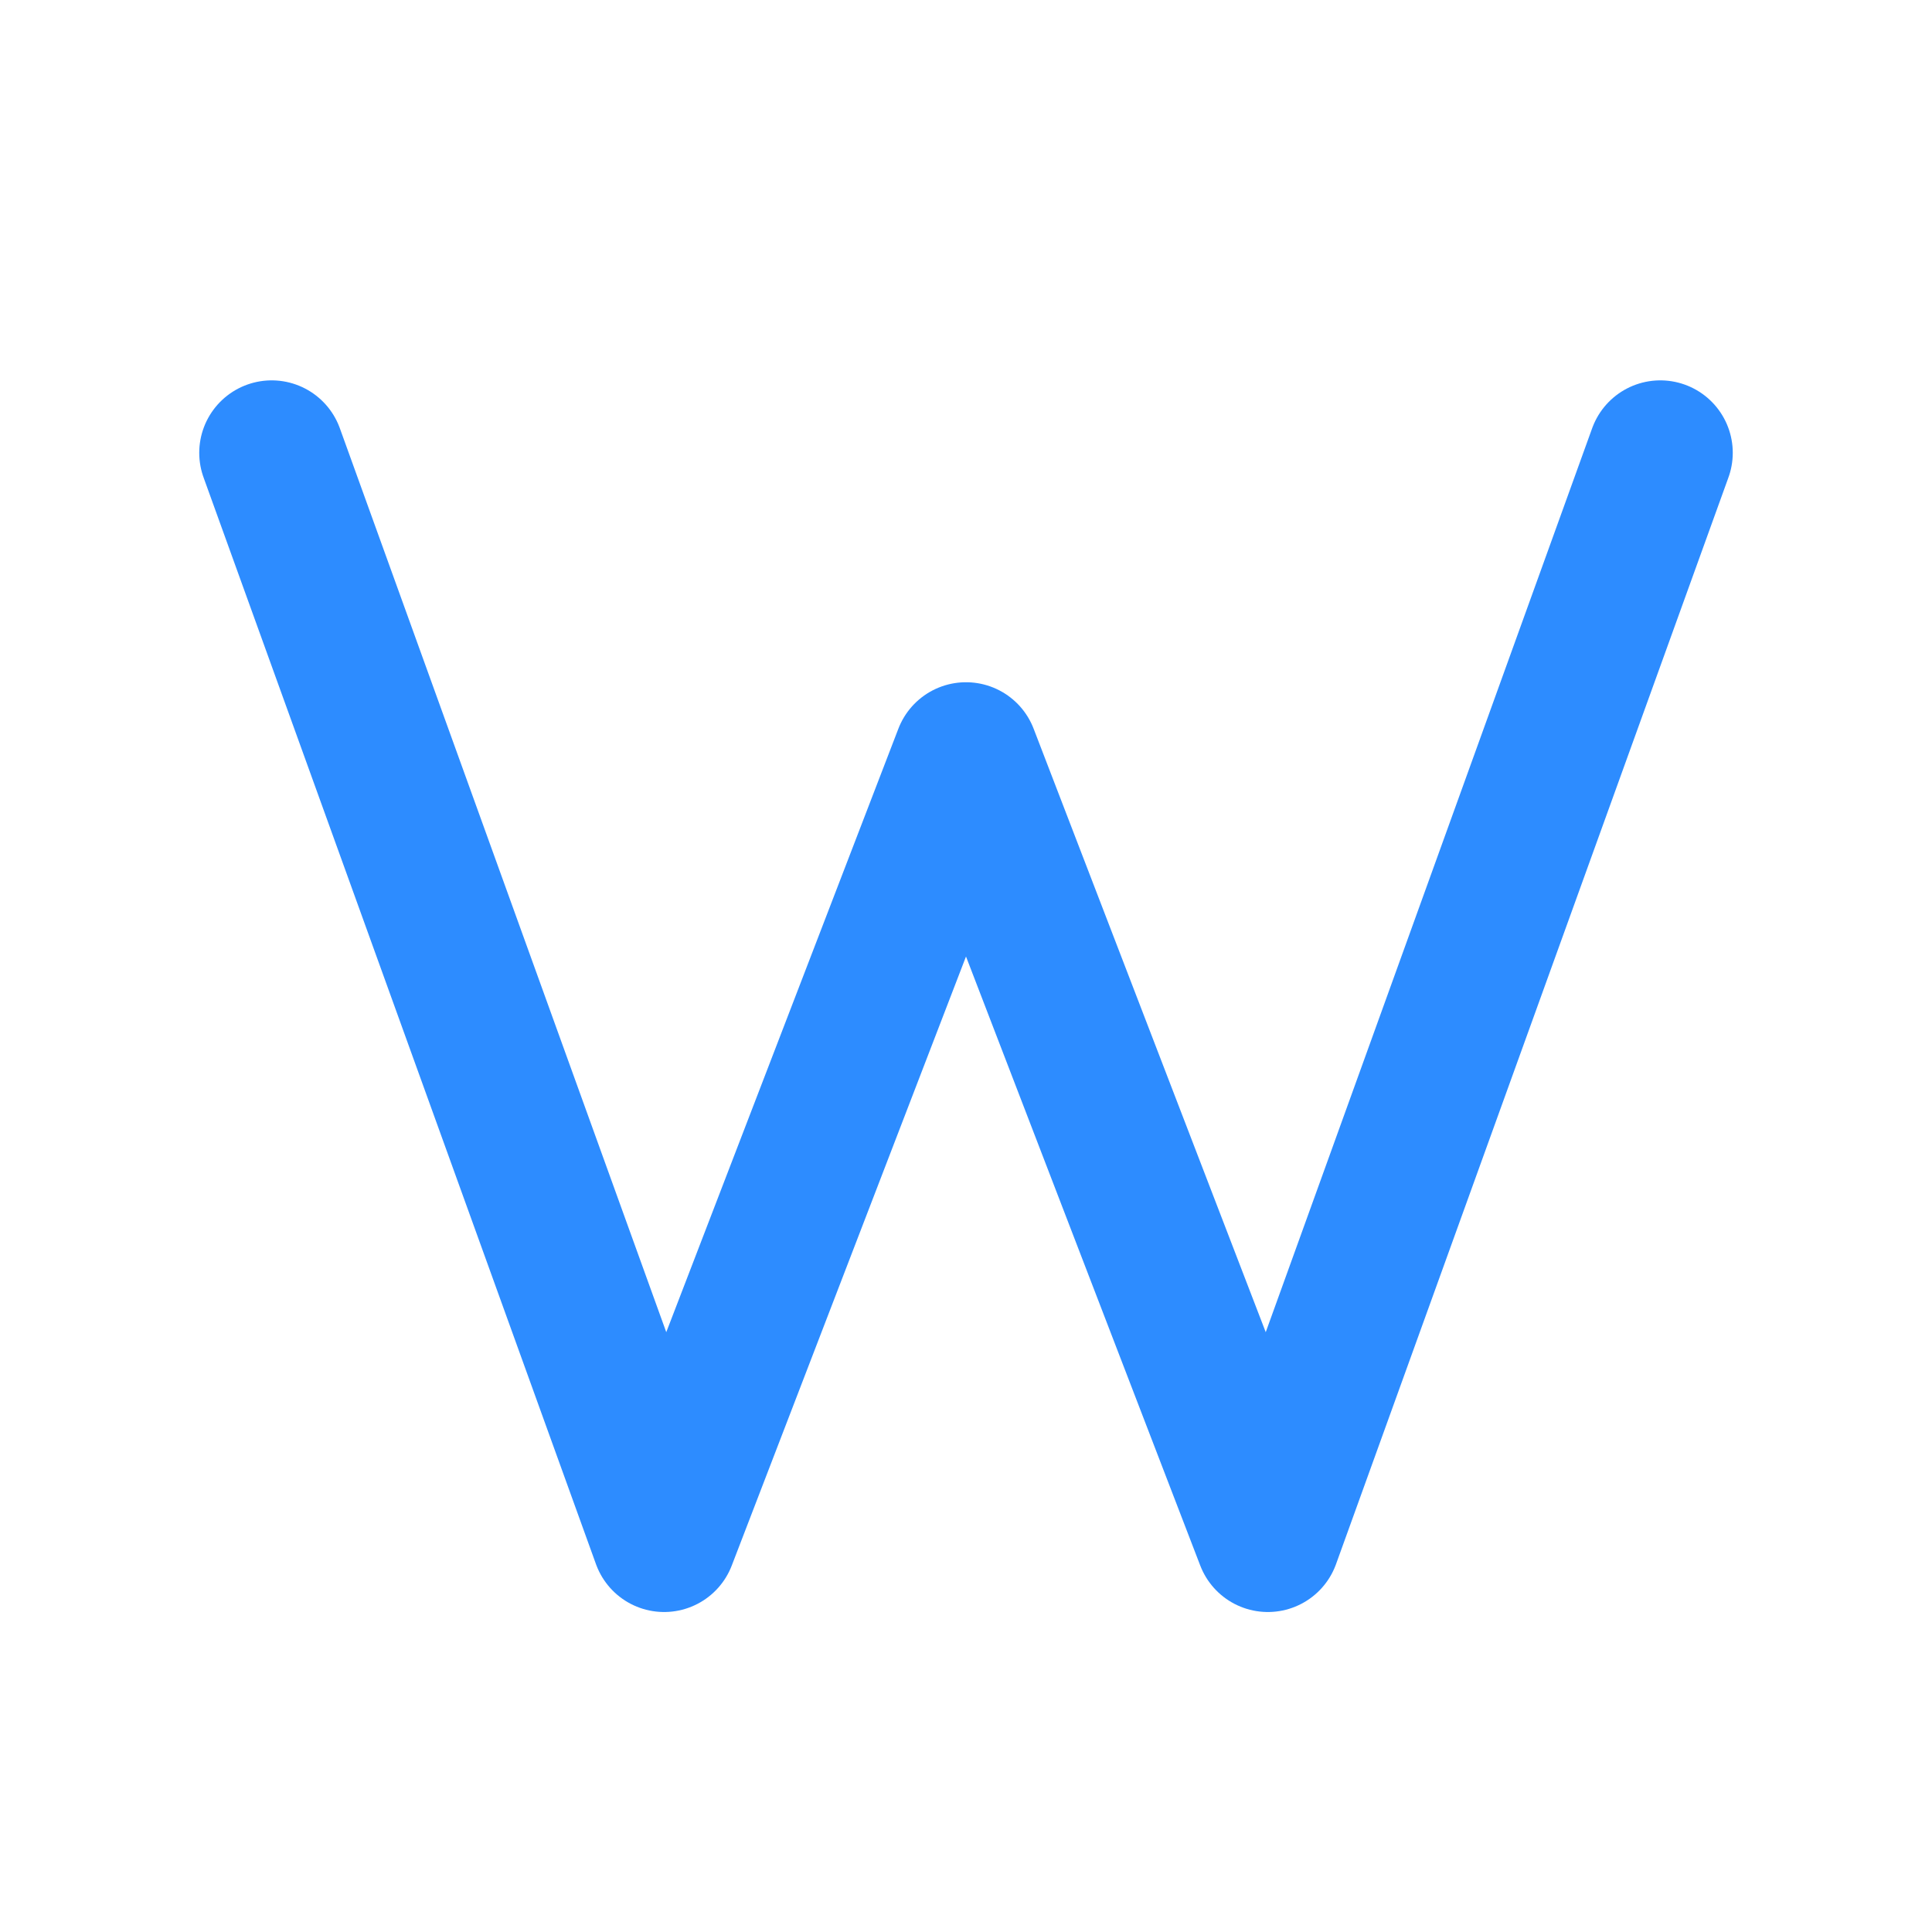
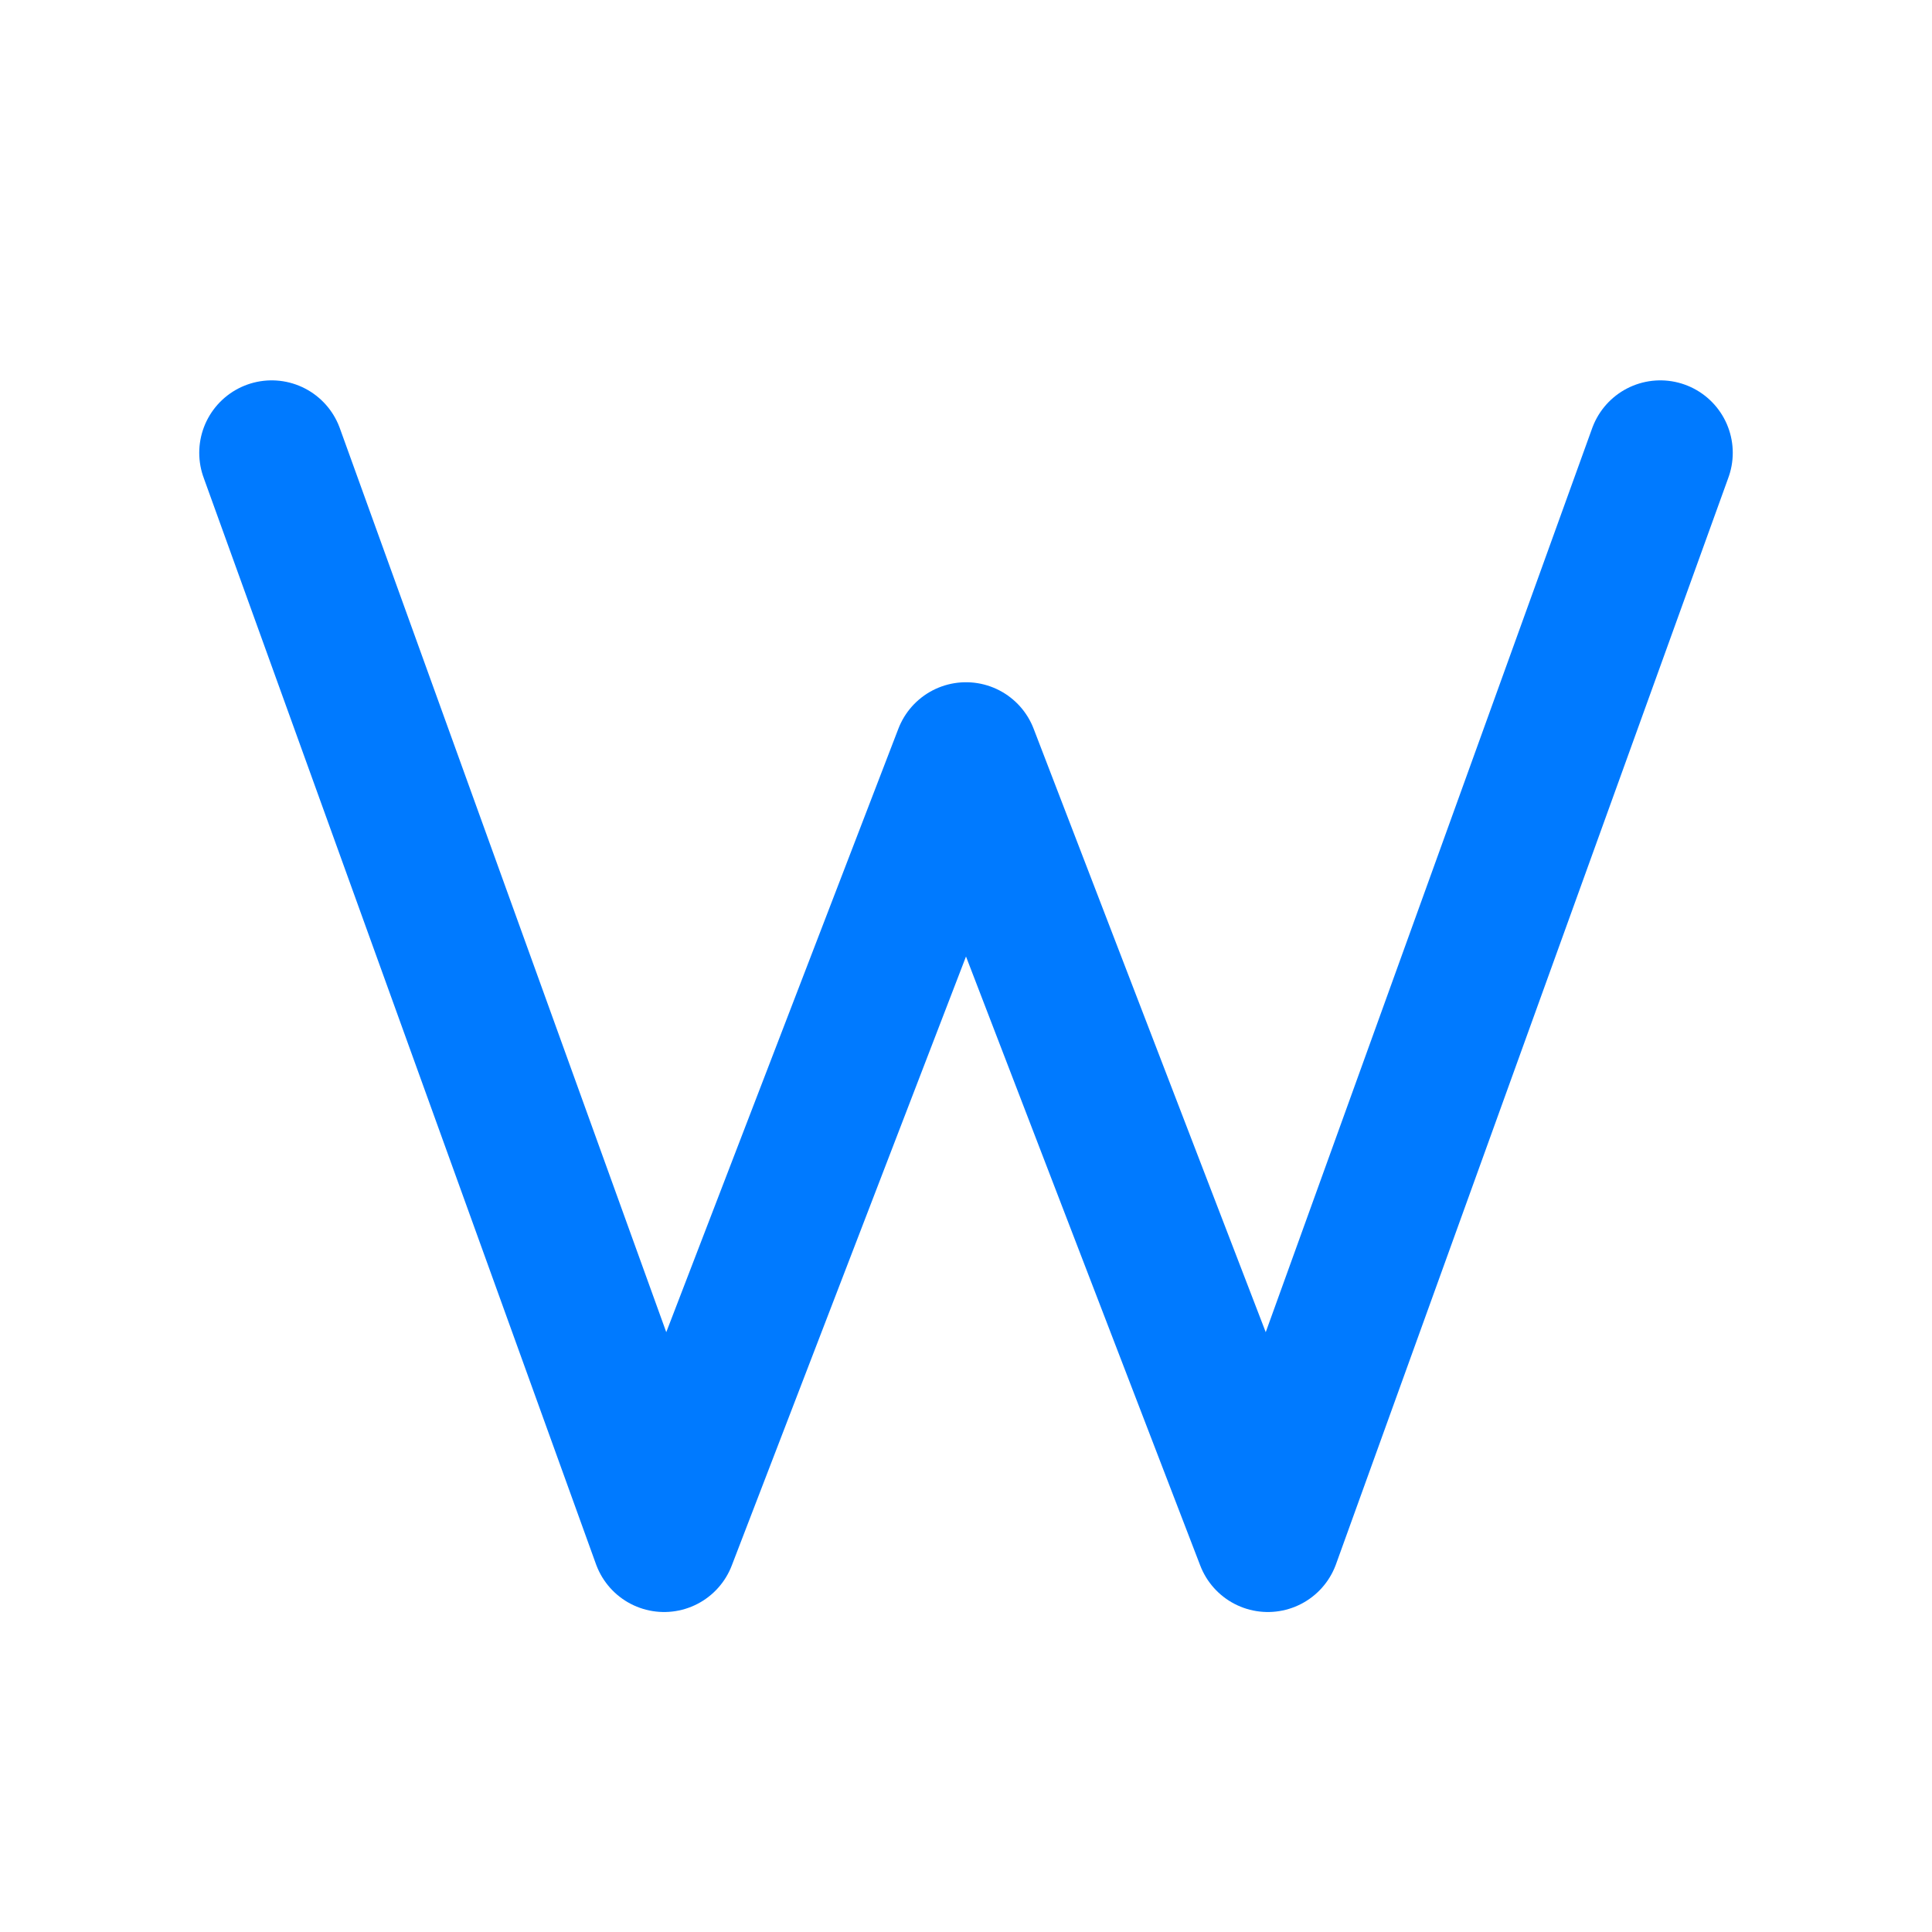
<svg xmlns="http://www.w3.org/2000/svg" viewBox="0 0 32 32" fill="none">
  <rect width="32" height="32" fill="#ffffff" />
-   <path d="M4.5 7.5 11 25.5 16 12.5 21 25.5 27.5 7.5" stroke="#2d8cff" stroke-width="2.4" stroke-linecap="round" stroke-linejoin="round" />
+   <path d="M4.5 7.5 11 25.5 16 12.5 21 25.5 27.5 7.5" stroke="#007aff" stroke-width="2.4" stroke-linecap="round" stroke-linejoin="round" />
</svg>
